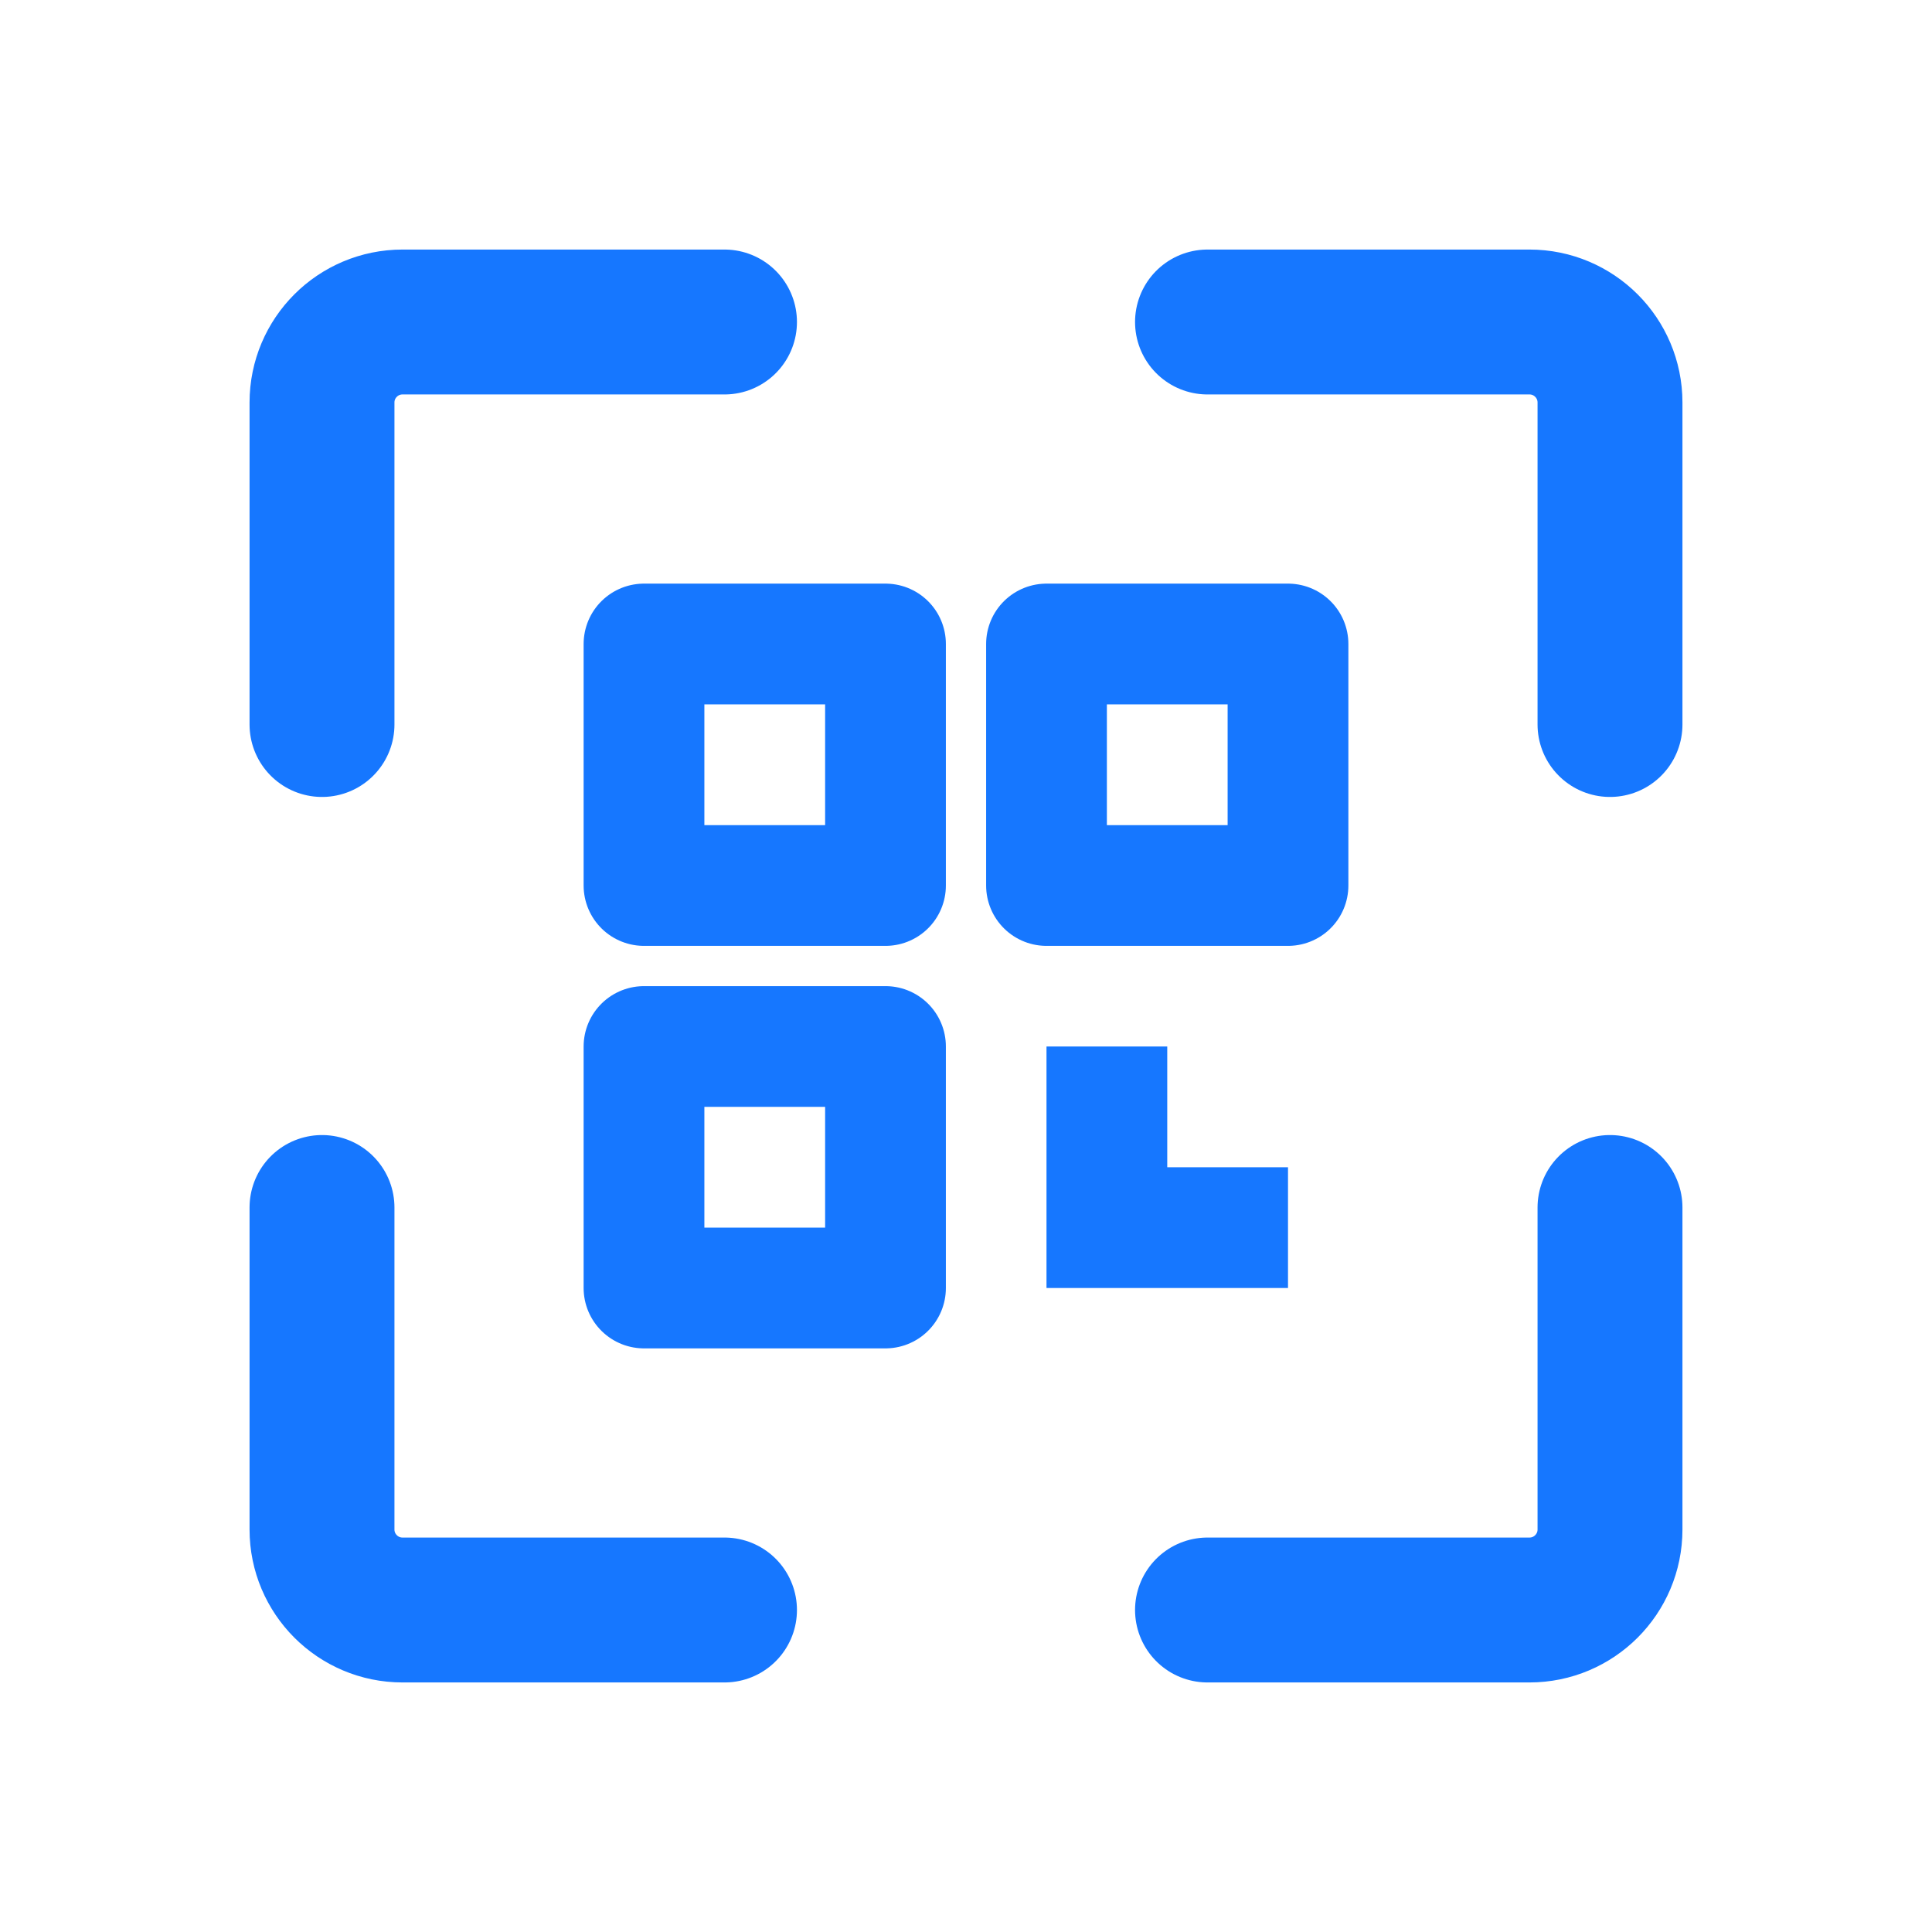
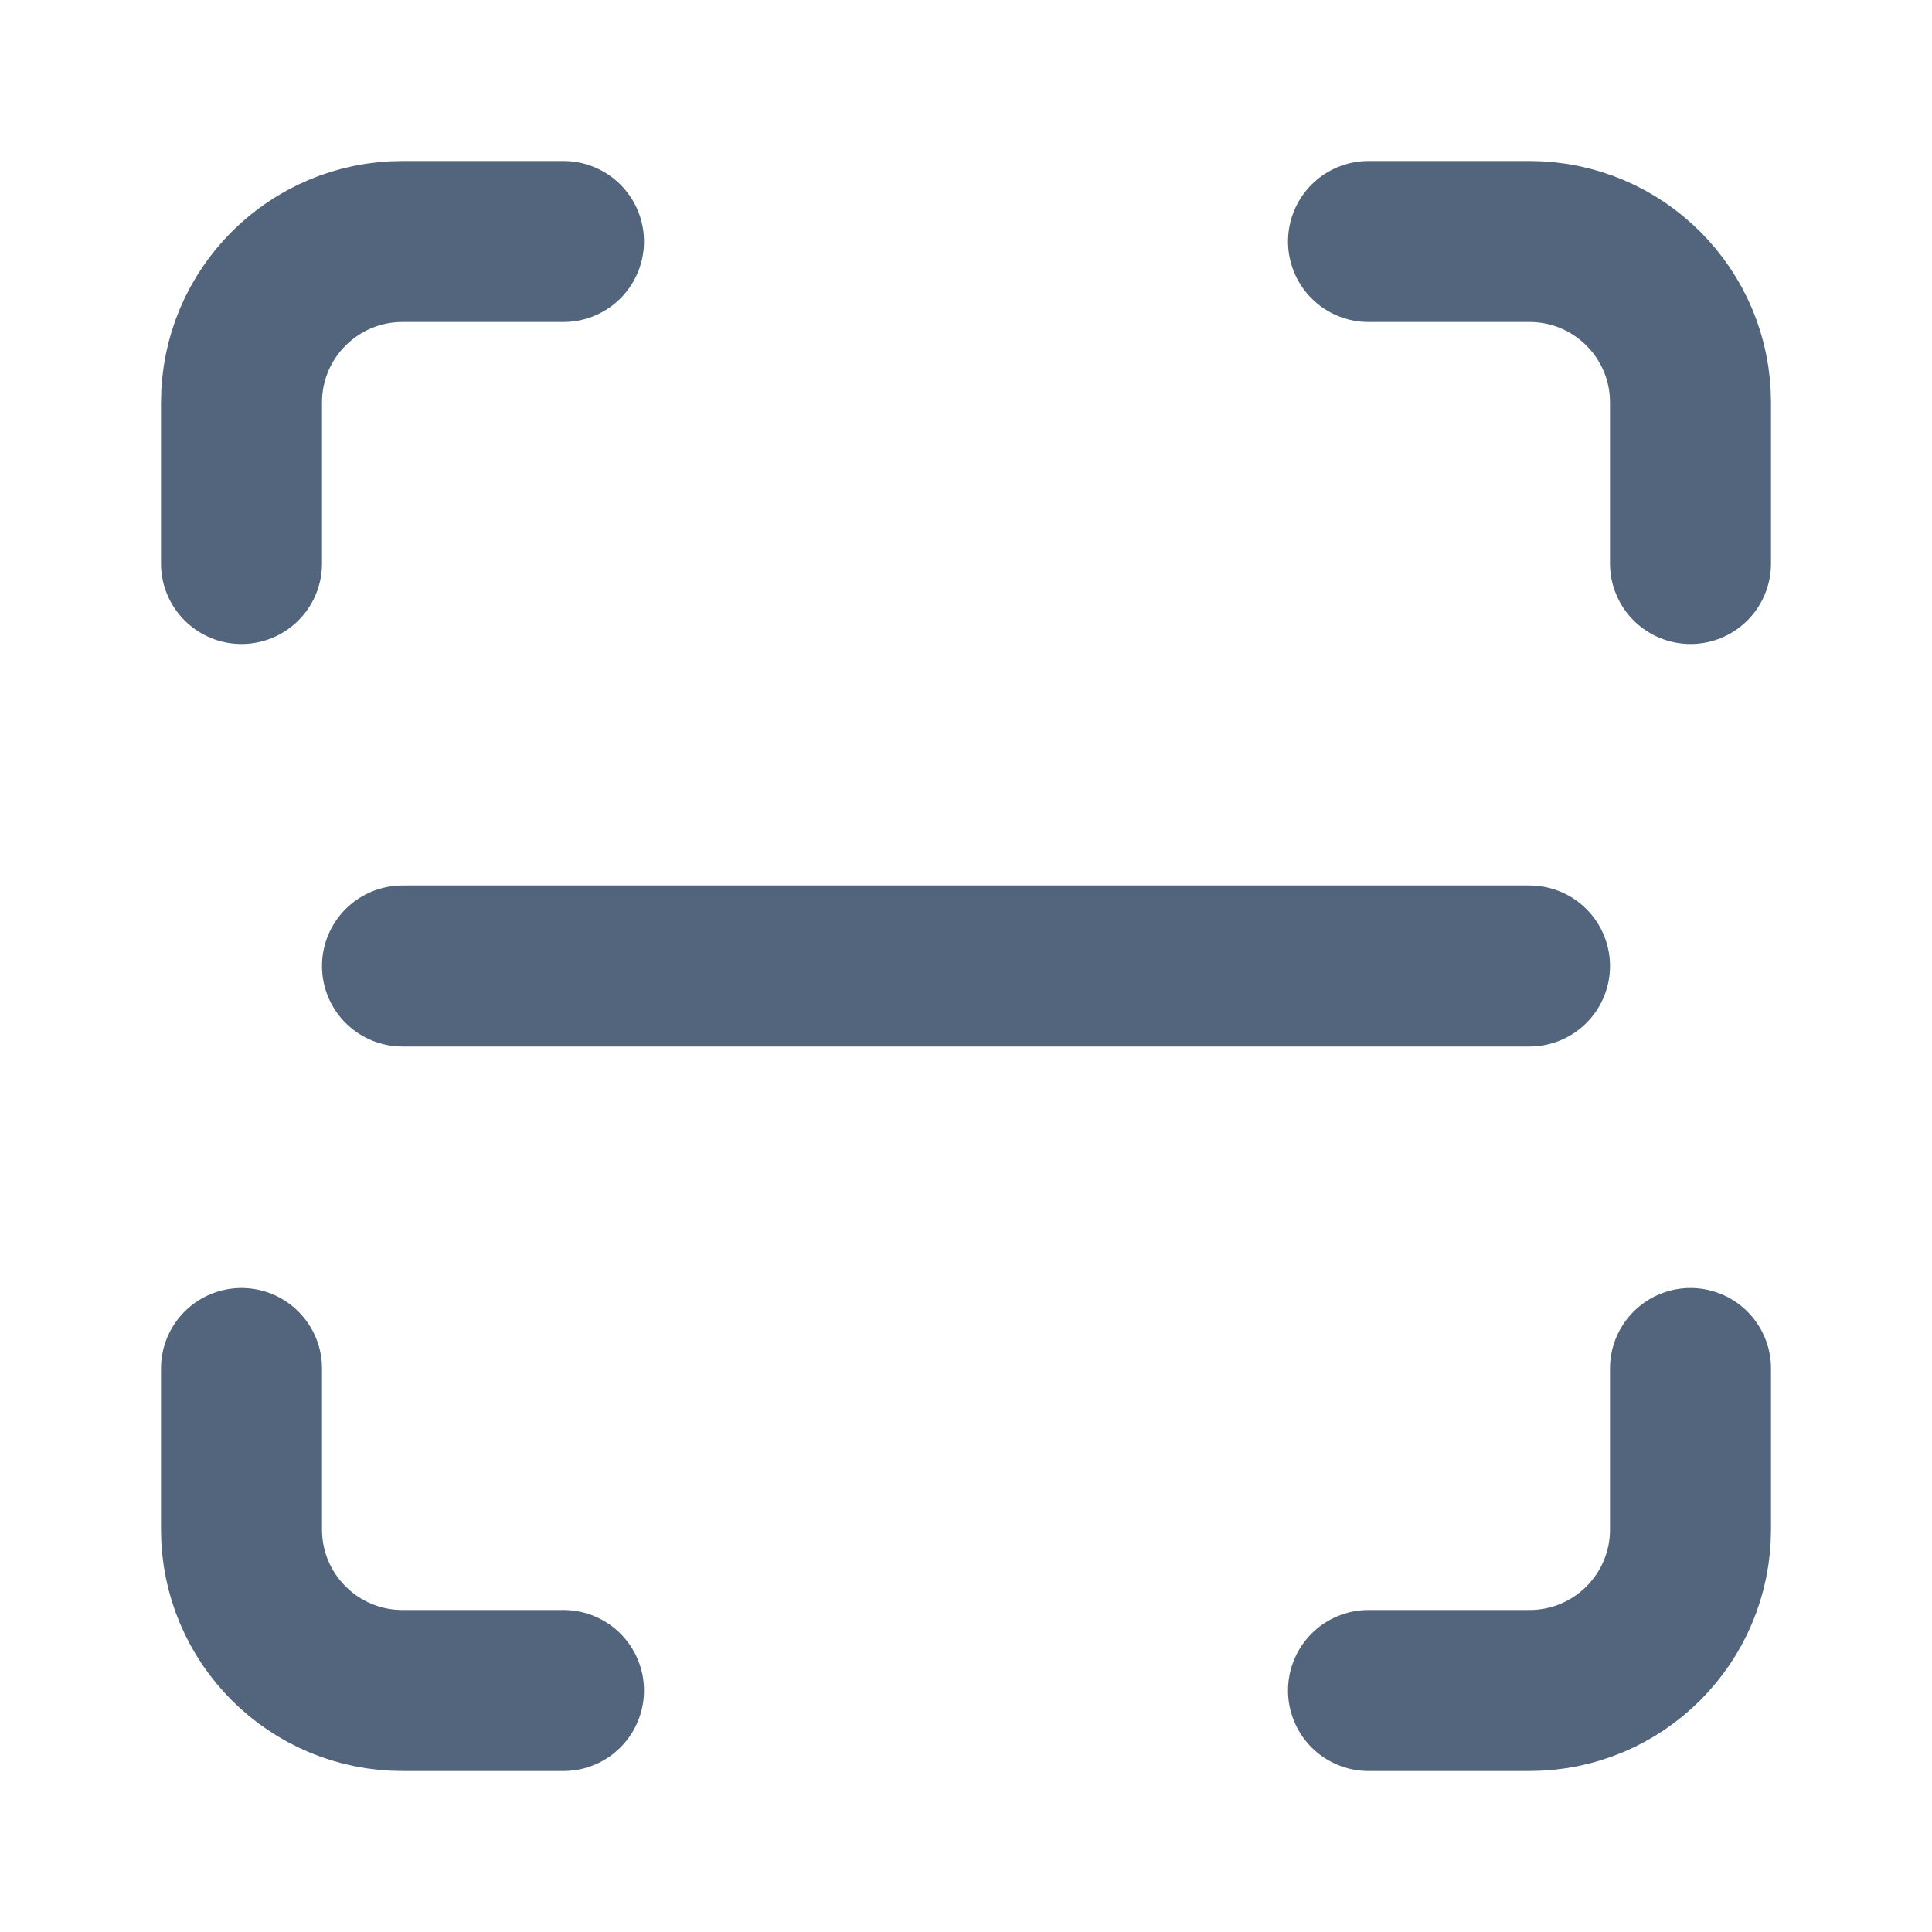
- <svg xmlns="http://www.w3.org/2000/svg" width="24" height="24" viewBox="0 0 24 24" fill="none">
-   <path d="M4 9V5C4 4.448 4.448 4 5 4H9M15 4H19C19.552 4 20 4.448 20 5V9M20 15V19C20 19.552 19.552 20 19 20H15M9 20H5C4.448 20 4 19.552 4 19V15" stroke="#1677FF" stroke-width="1.8" stroke-linecap="round" />
-   <path d="M8 8H11V11H8V8ZM13 8H16V11H13V8ZM8 13H11V16H8V13Z" stroke="#1677FF" stroke-width="1.5" stroke-linejoin="round" />
-   <path d="M13 13H14.5V14.5H16V16H13V13Z" fill="#1677FF" />
+ <svg xmlns="http://www.w3.org/2000/svg" width="24" height="24" viewBox="0 0 24 24" fill="none" stroke="#52657d" stroke-width="2" stroke-linecap="round" stroke-linejoin="round">
+   <path d="M5 12h14" />
+   <path d="M3 7v-2a2 2 0 0 1 2 -2h2" />
+   <path d="M3 17v2a2 2 0 0 0 2 2h2" />
+   <path d="M17 3h2a2 2 0 0 1 2 2v2" />
+   <path d="M17 21h2a2 2 0 0 0 2 -2v-2" />
</svg>
